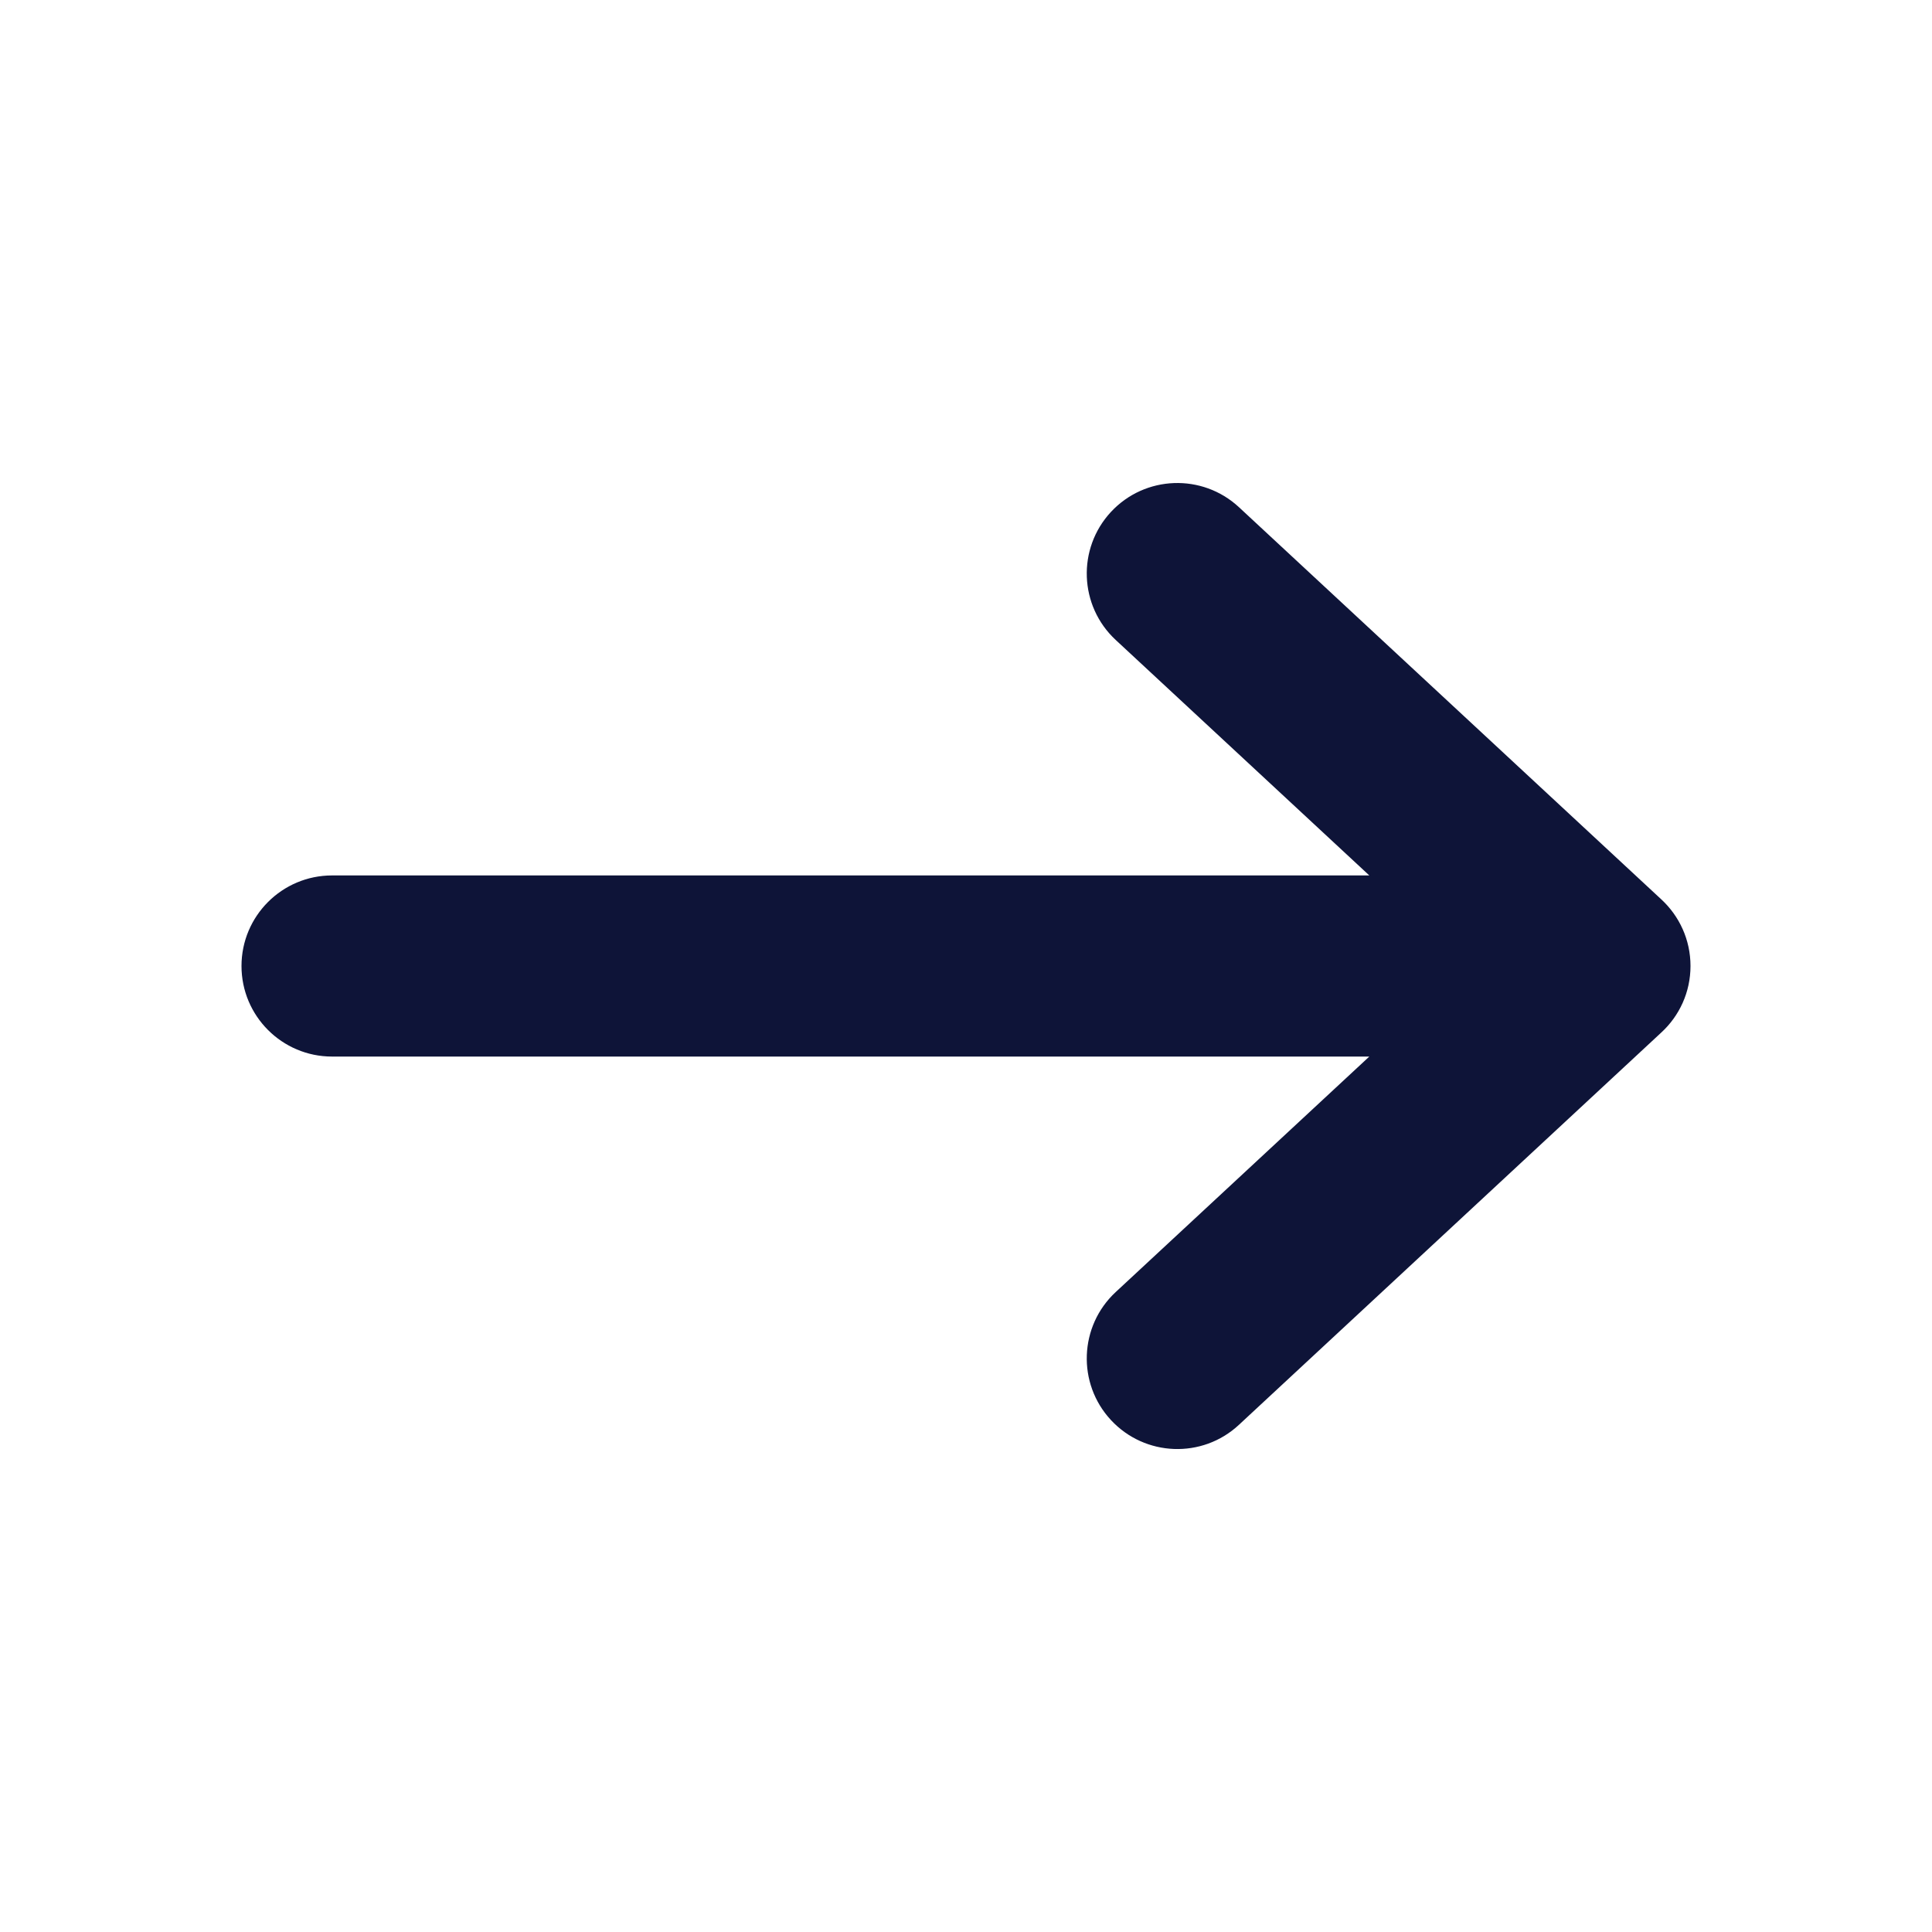
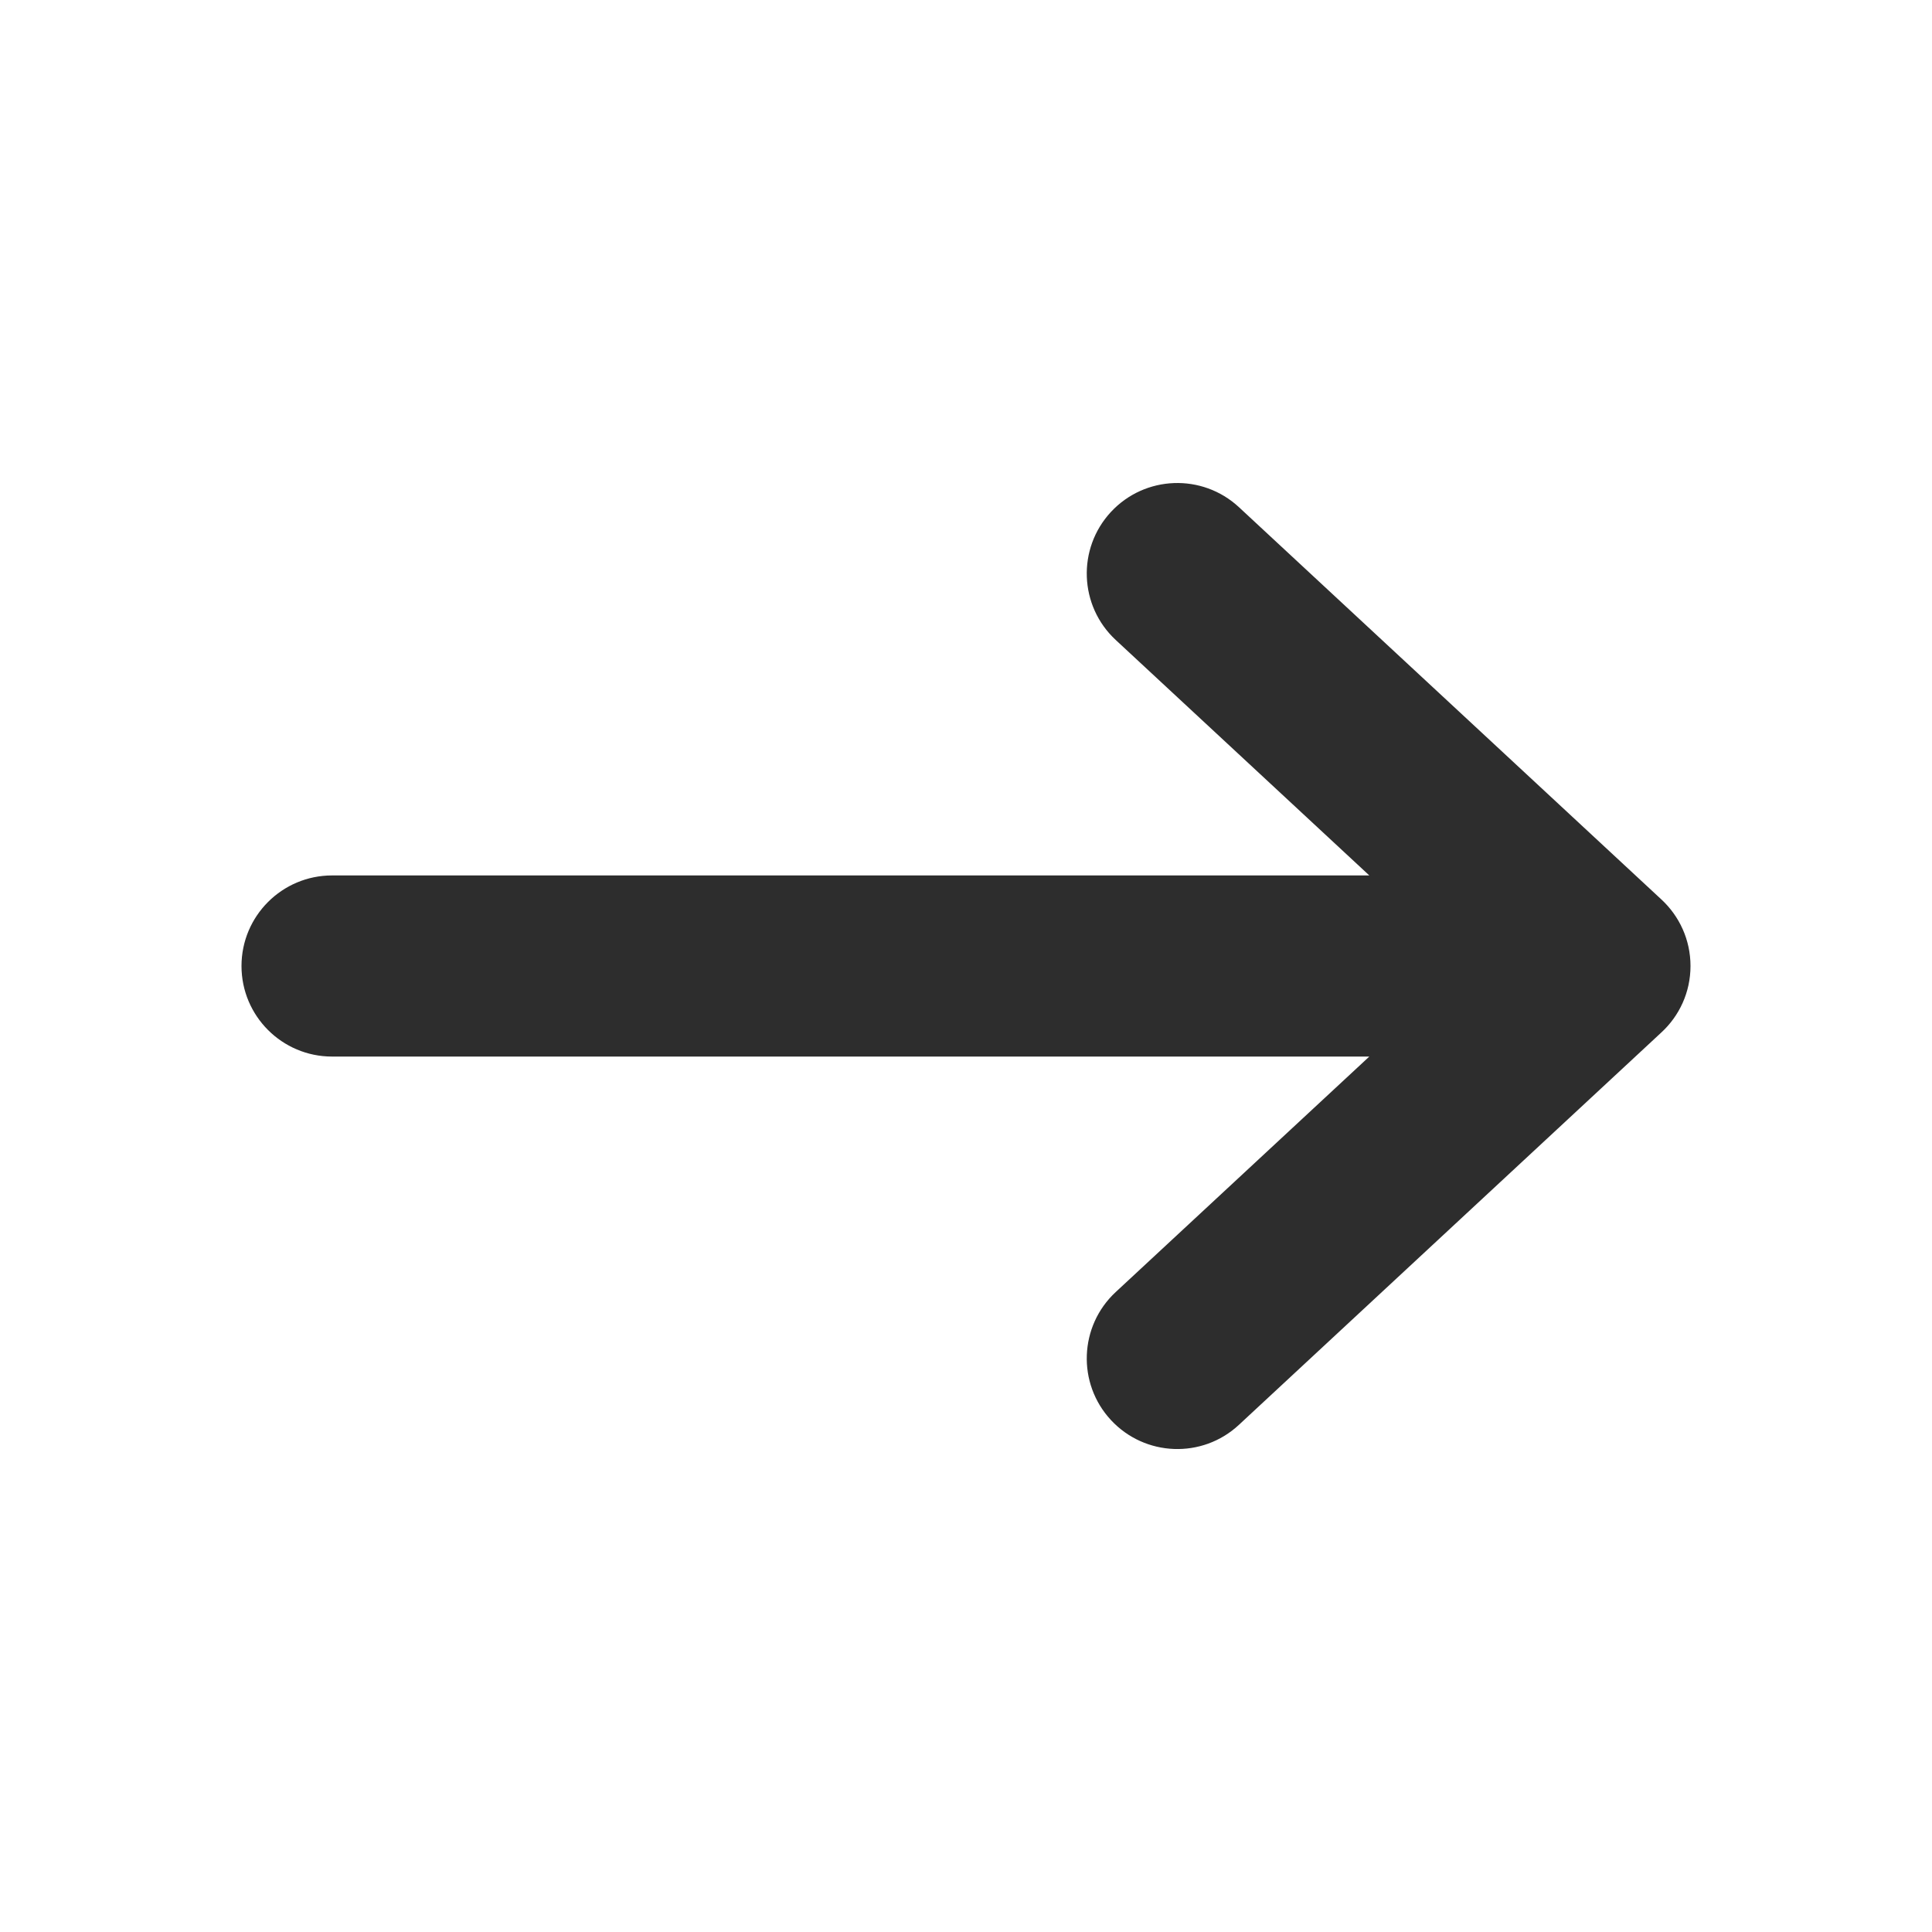
<svg xmlns="http://www.w3.org/2000/svg" width="16" height="16" viewBox="0 0 16 16" fill="none">
-   <path fill-rule="evenodd" clip-rule="evenodd" d="M10.26 4.2C9.957 3.919 9.482 3.936 9.2 4.24C8.919 4.543 8.936 5.018 9.24 5.3L11.34 7.25H2.75C2.336 7.25 2 7.586 2 8C2 8.414 2.336 8.75 2.75 8.75H11.34L9.24 10.7C8.936 10.982 8.919 11.457 9.2 11.76C9.482 12.064 9.957 12.082 10.26 11.8L13.758 8.551C13.907 8.414 14 8.218 14 8C14 7.782 13.907 7.586 13.759 7.449L10.26 4.2Z" fill="#0E1438" />
+   <path fill-rule="evenodd" clip-rule="evenodd" d="M10.26 4.2C9.957 3.919 9.482 3.936 9.2 4.24C8.919 4.543 8.936 5.018 9.24 5.3L11.34 7.25H2.75C2.336 7.25 2 7.586 2 8C2 8.414 2.336 8.75 2.75 8.75H11.34L9.24 10.7C8.936 10.982 8.919 11.457 9.2 11.76C9.482 12.064 9.957 12.082 10.26 11.8L13.758 8.551C13.907 8.414 14 8.218 14 8C14 7.782 13.907 7.586 13.759 7.449L10.26 4.2Z" fill="#2D2D2D" />
</svg>
